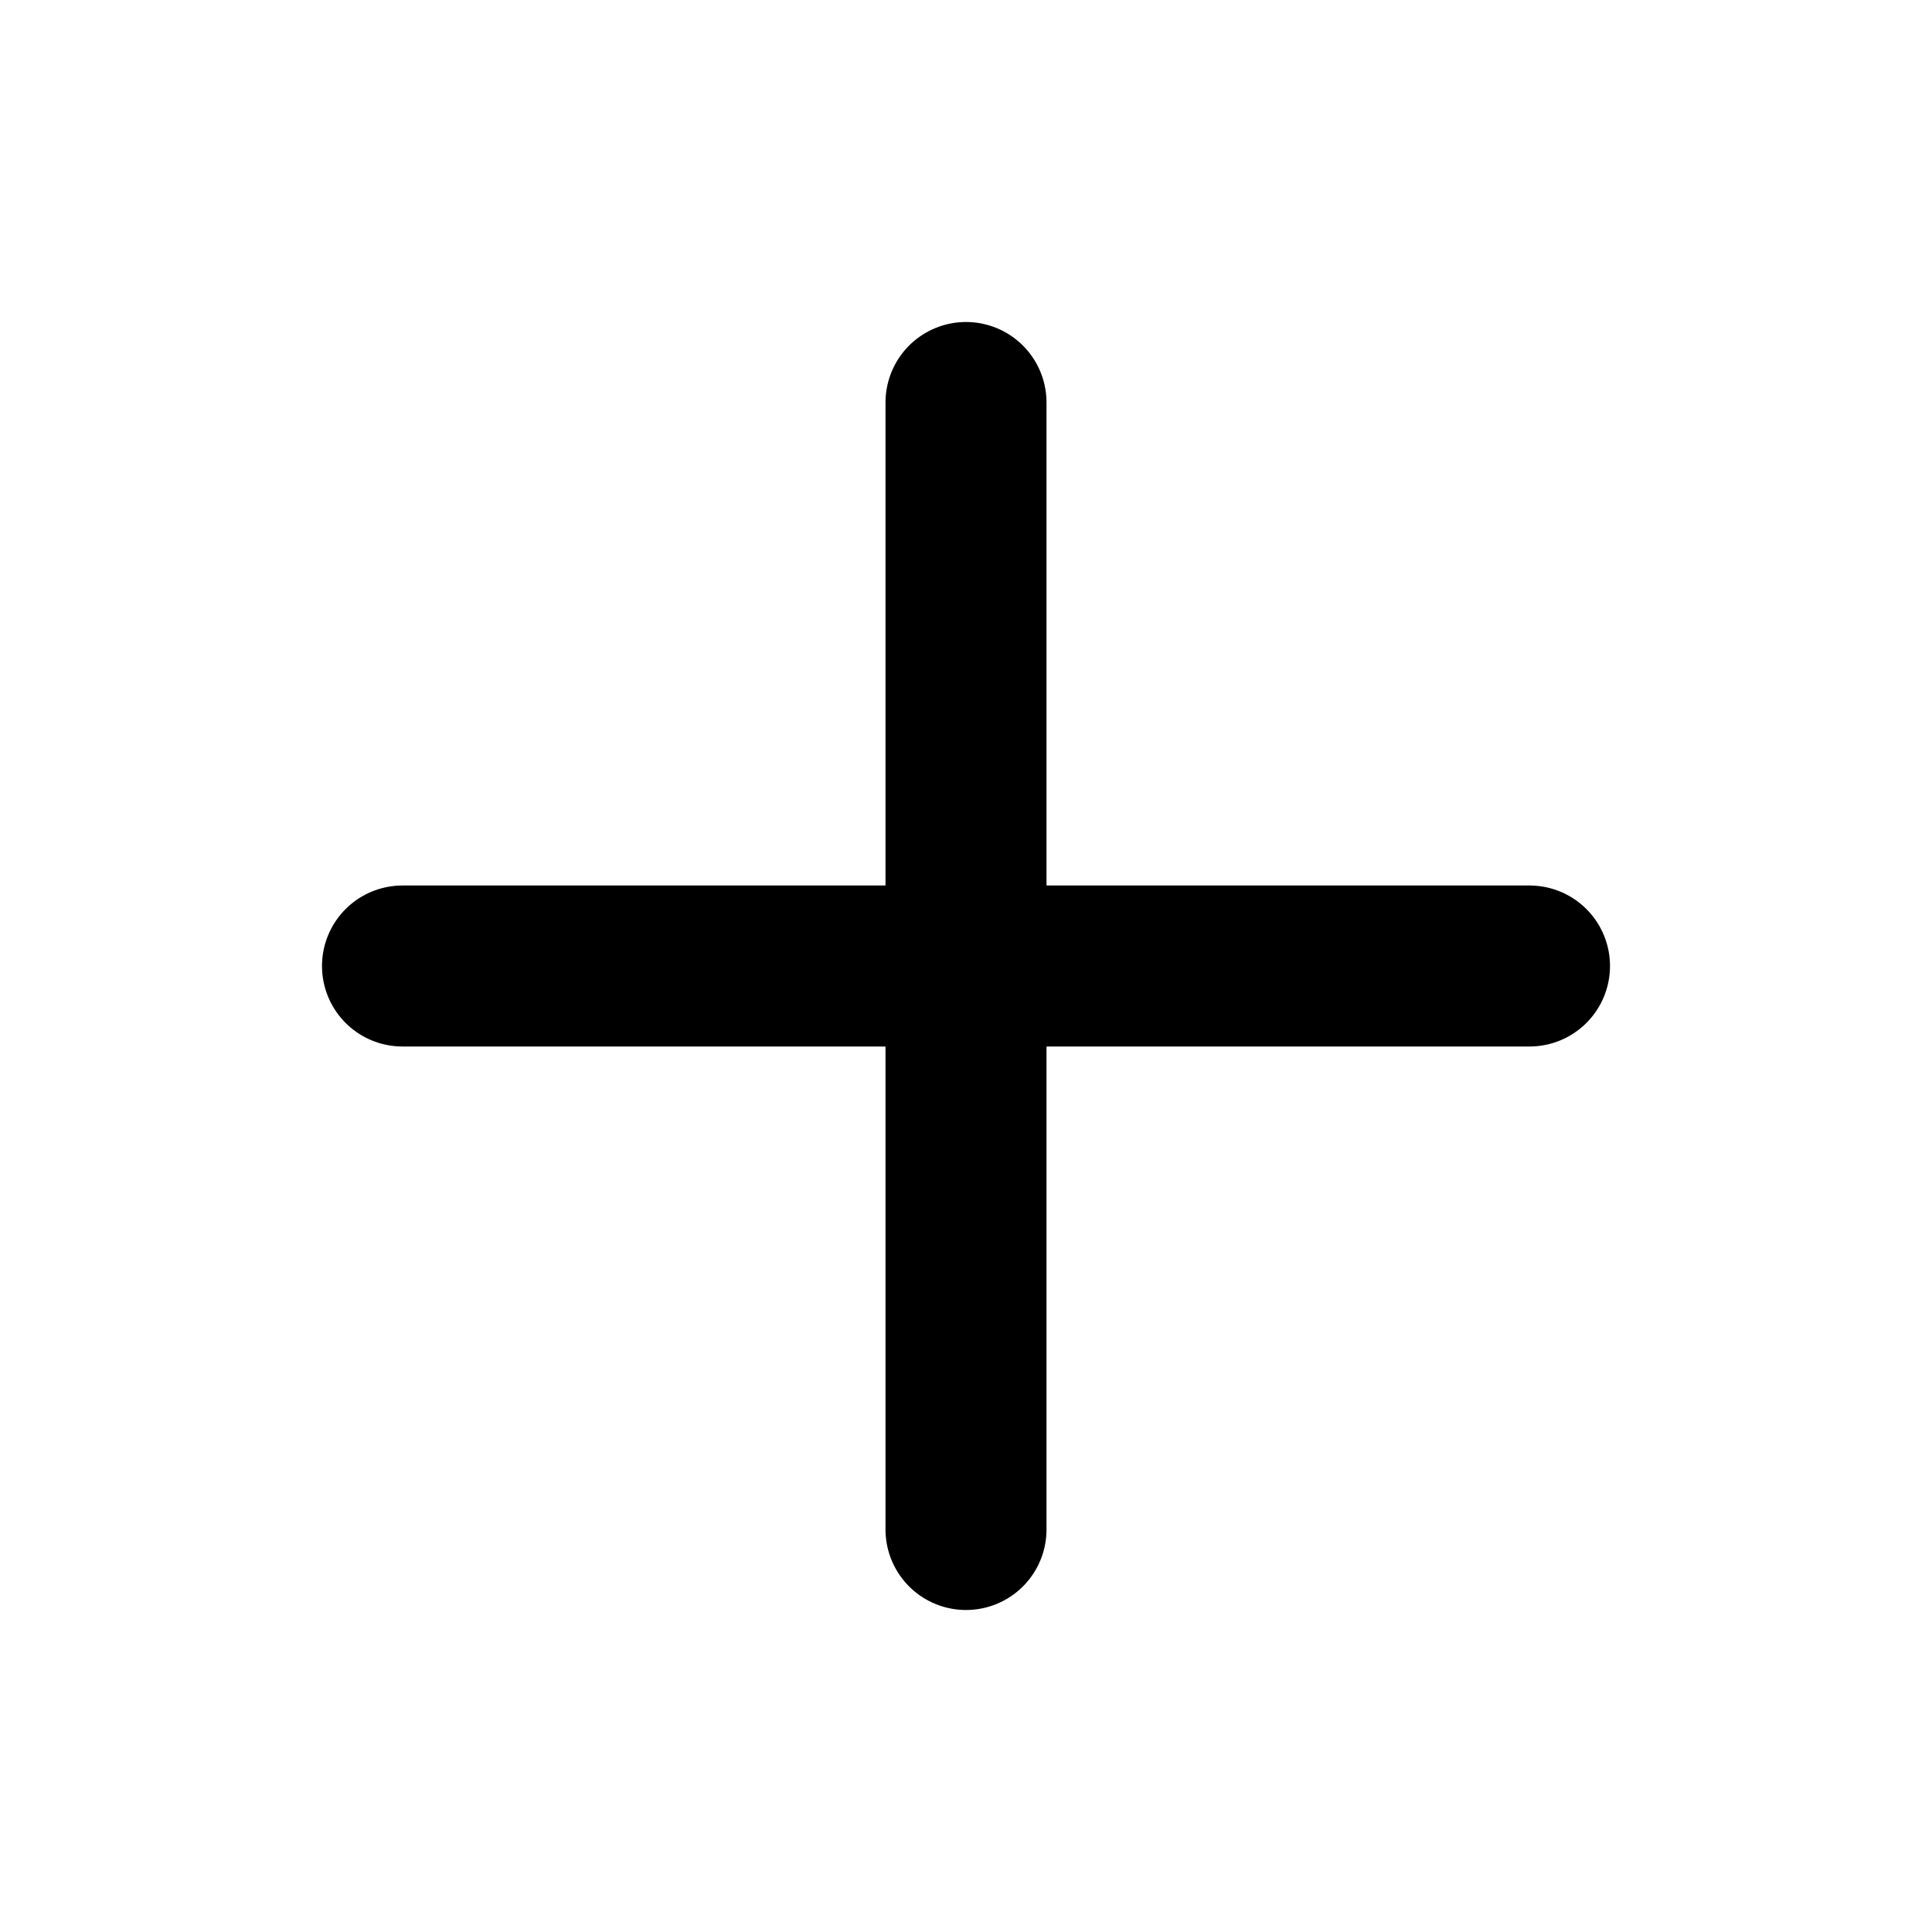
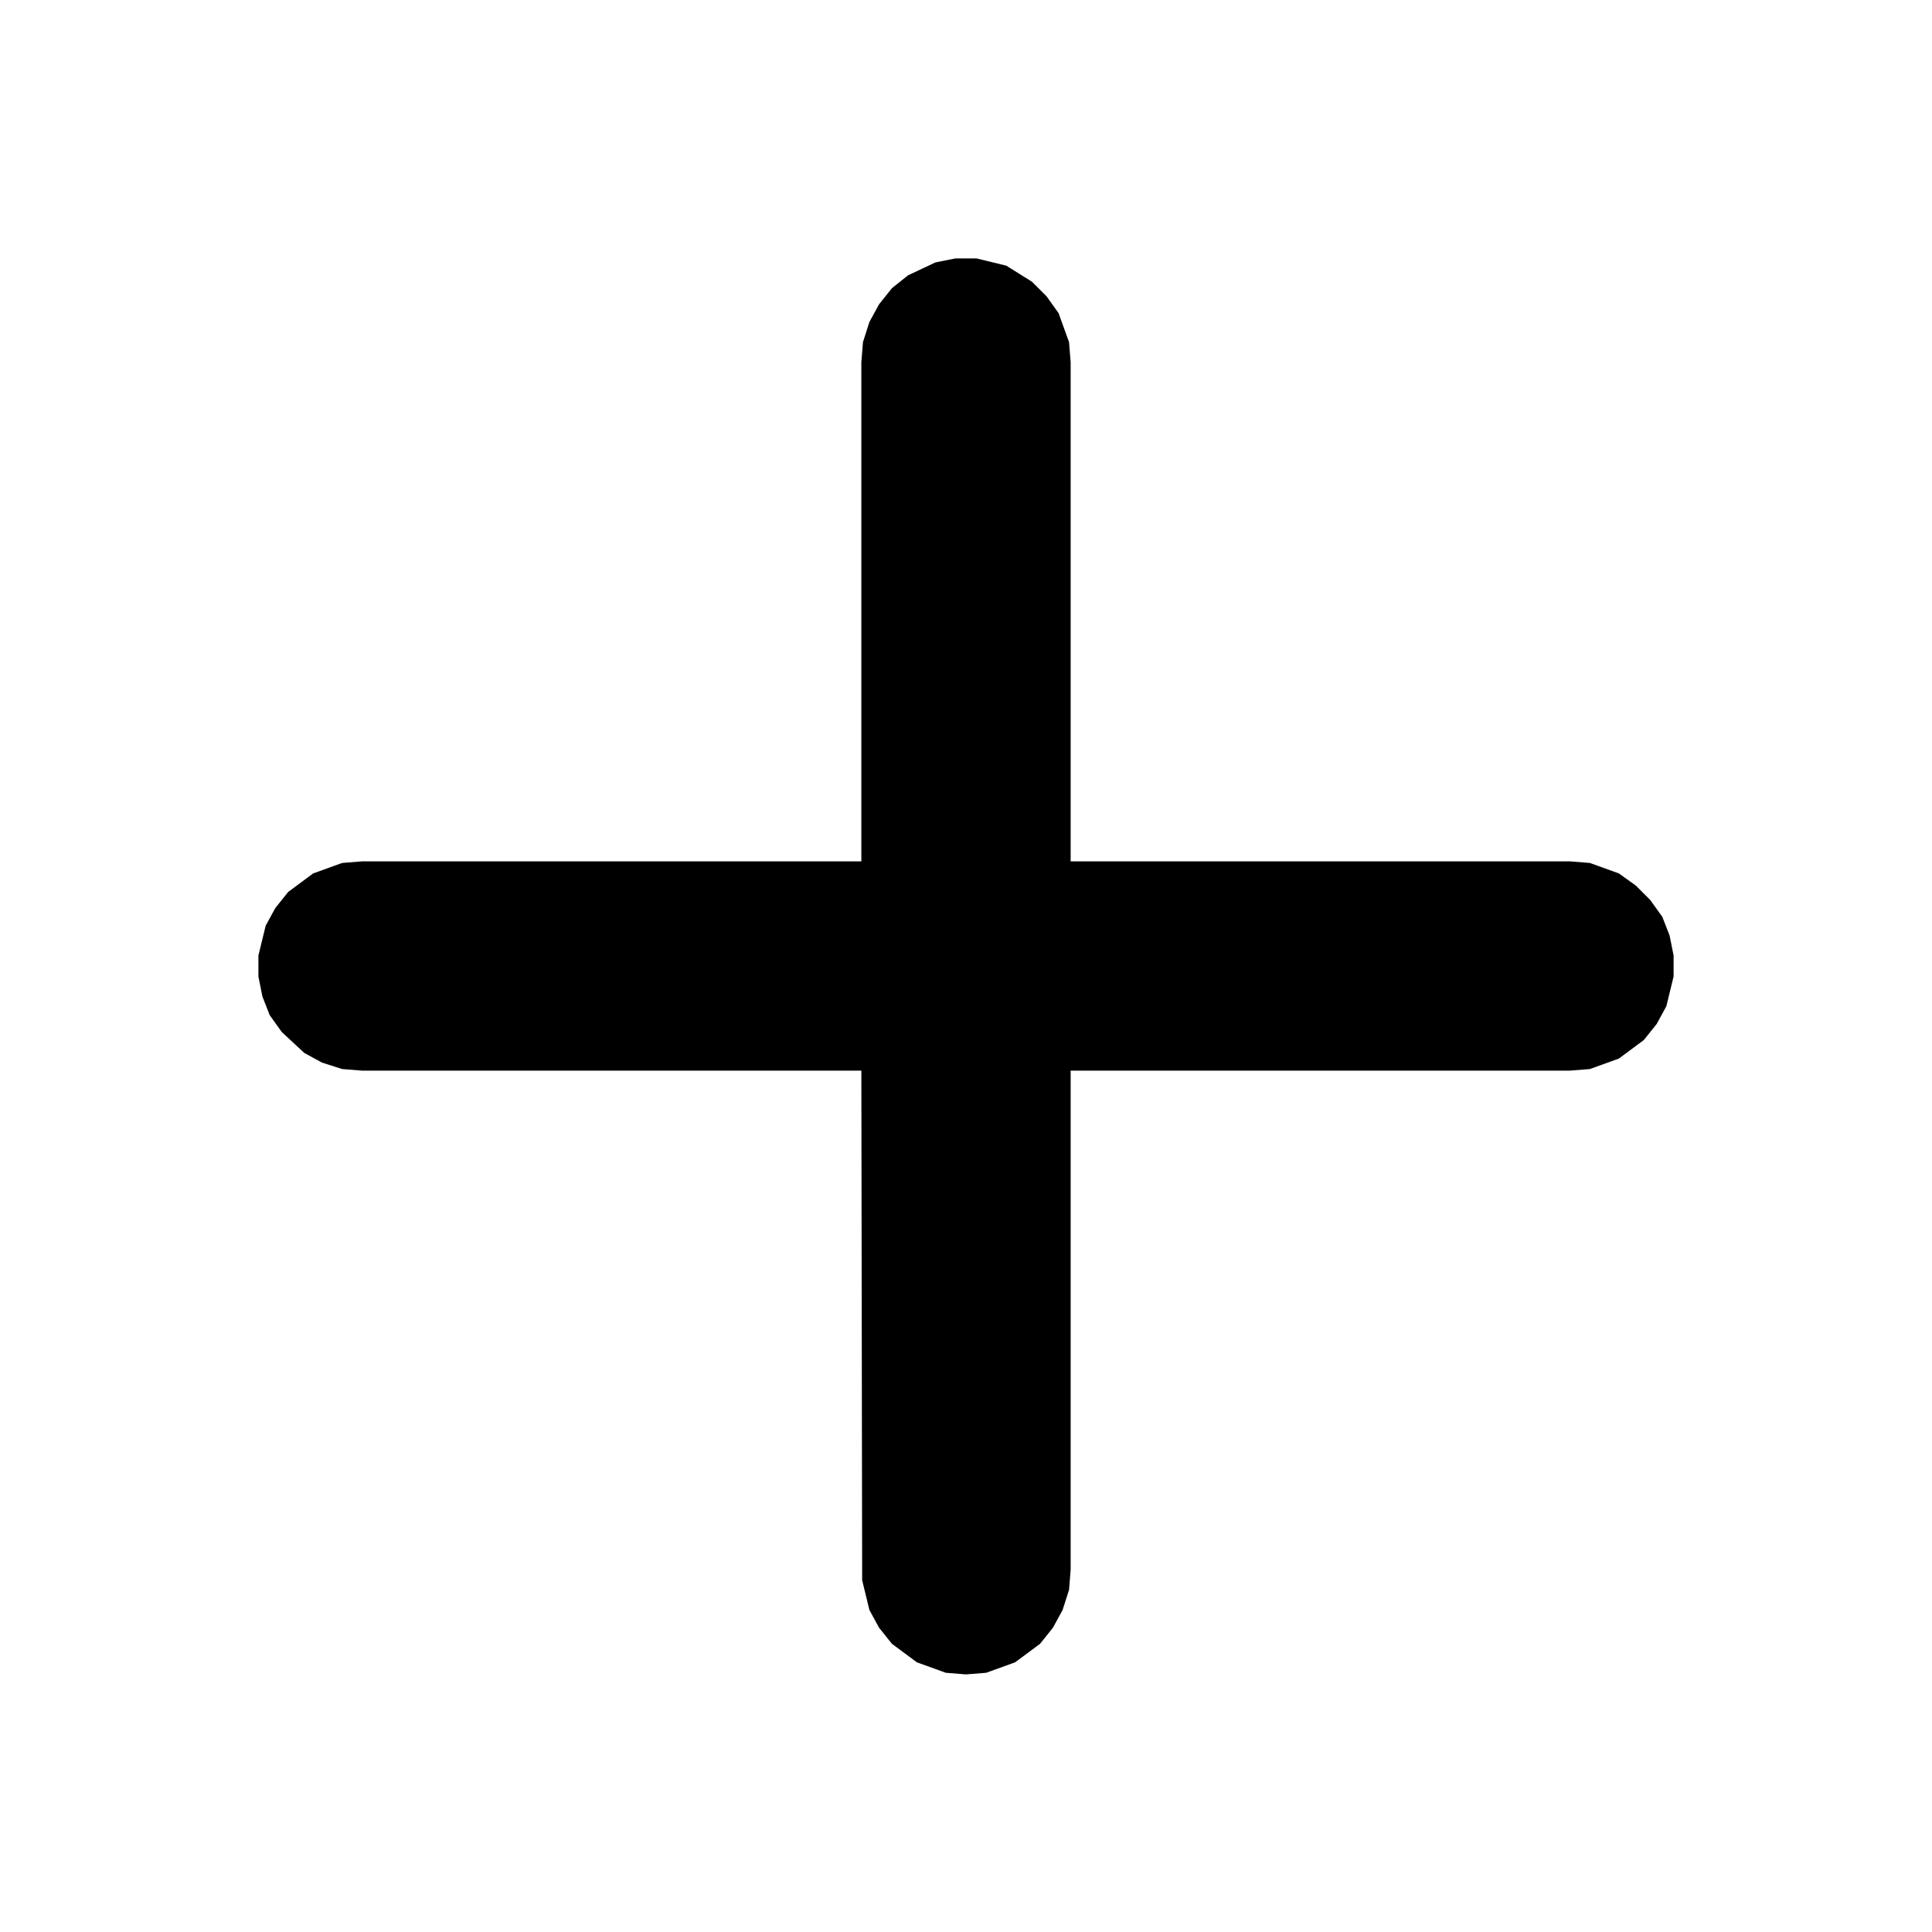
- <svg xmlns="http://www.w3.org/2000/svg" class="lucide lucide-plus" width="24" height="24" viewBox="0 0 24 24" fill="none" stroke="currentColor" stroke-width="2" stroke-linecap="round" stroke-linejoin="round">
-   <path d="M5 12h14" />
-   <path d="M12 5v14" />
+ <svg xmlns="http://www.w3.org/2000/svg" viewBox="0 0 24 24">
+   <path fill="currentColor" fill-rule="evenodd" d="M10.71 19.63L10.7 13.3L4.5 13.3L4.25 13.28L4 13.2L3.78 13.08L3.5 12.82L3.35 12.61L3.26 12.38L3.21 12.13L3.21 11.87L3.3 11.5L3.42 11.28L3.58 11.08L3.89 10.85L4.25 10.72L4.5 10.7L10.7 10.7L10.7 4.5L10.72 4.25L10.8 4L10.92 3.78L11.08 3.58L11.28 3.42L11.62 3.26L11.87 3.21L12.13 3.21L12.5 3.3L12.82 3.5L13 3.68L13.15 3.89L13.28 4.25L13.3 4.5L13.3 10.7L19.5 10.7L19.75 10.72L20.11 10.85L20.32 11L20.5 11.18L20.65 11.39L20.74 11.62L20.79 11.87L20.79 12.13L20.7 12.5L20.58 12.72L20.42 12.92L20.11 13.15L19.75 13.28L19.5 13.3L13.3 13.3L13.3 19.5L13.28 19.75L13.2 20L13.08 20.22L12.92 20.42L12.61 20.65L12.25 20.78L12 20.8L11.75 20.78L11.39 20.65L11.08 20.42L10.92 20.22L10.8 20Z" />
</svg>
